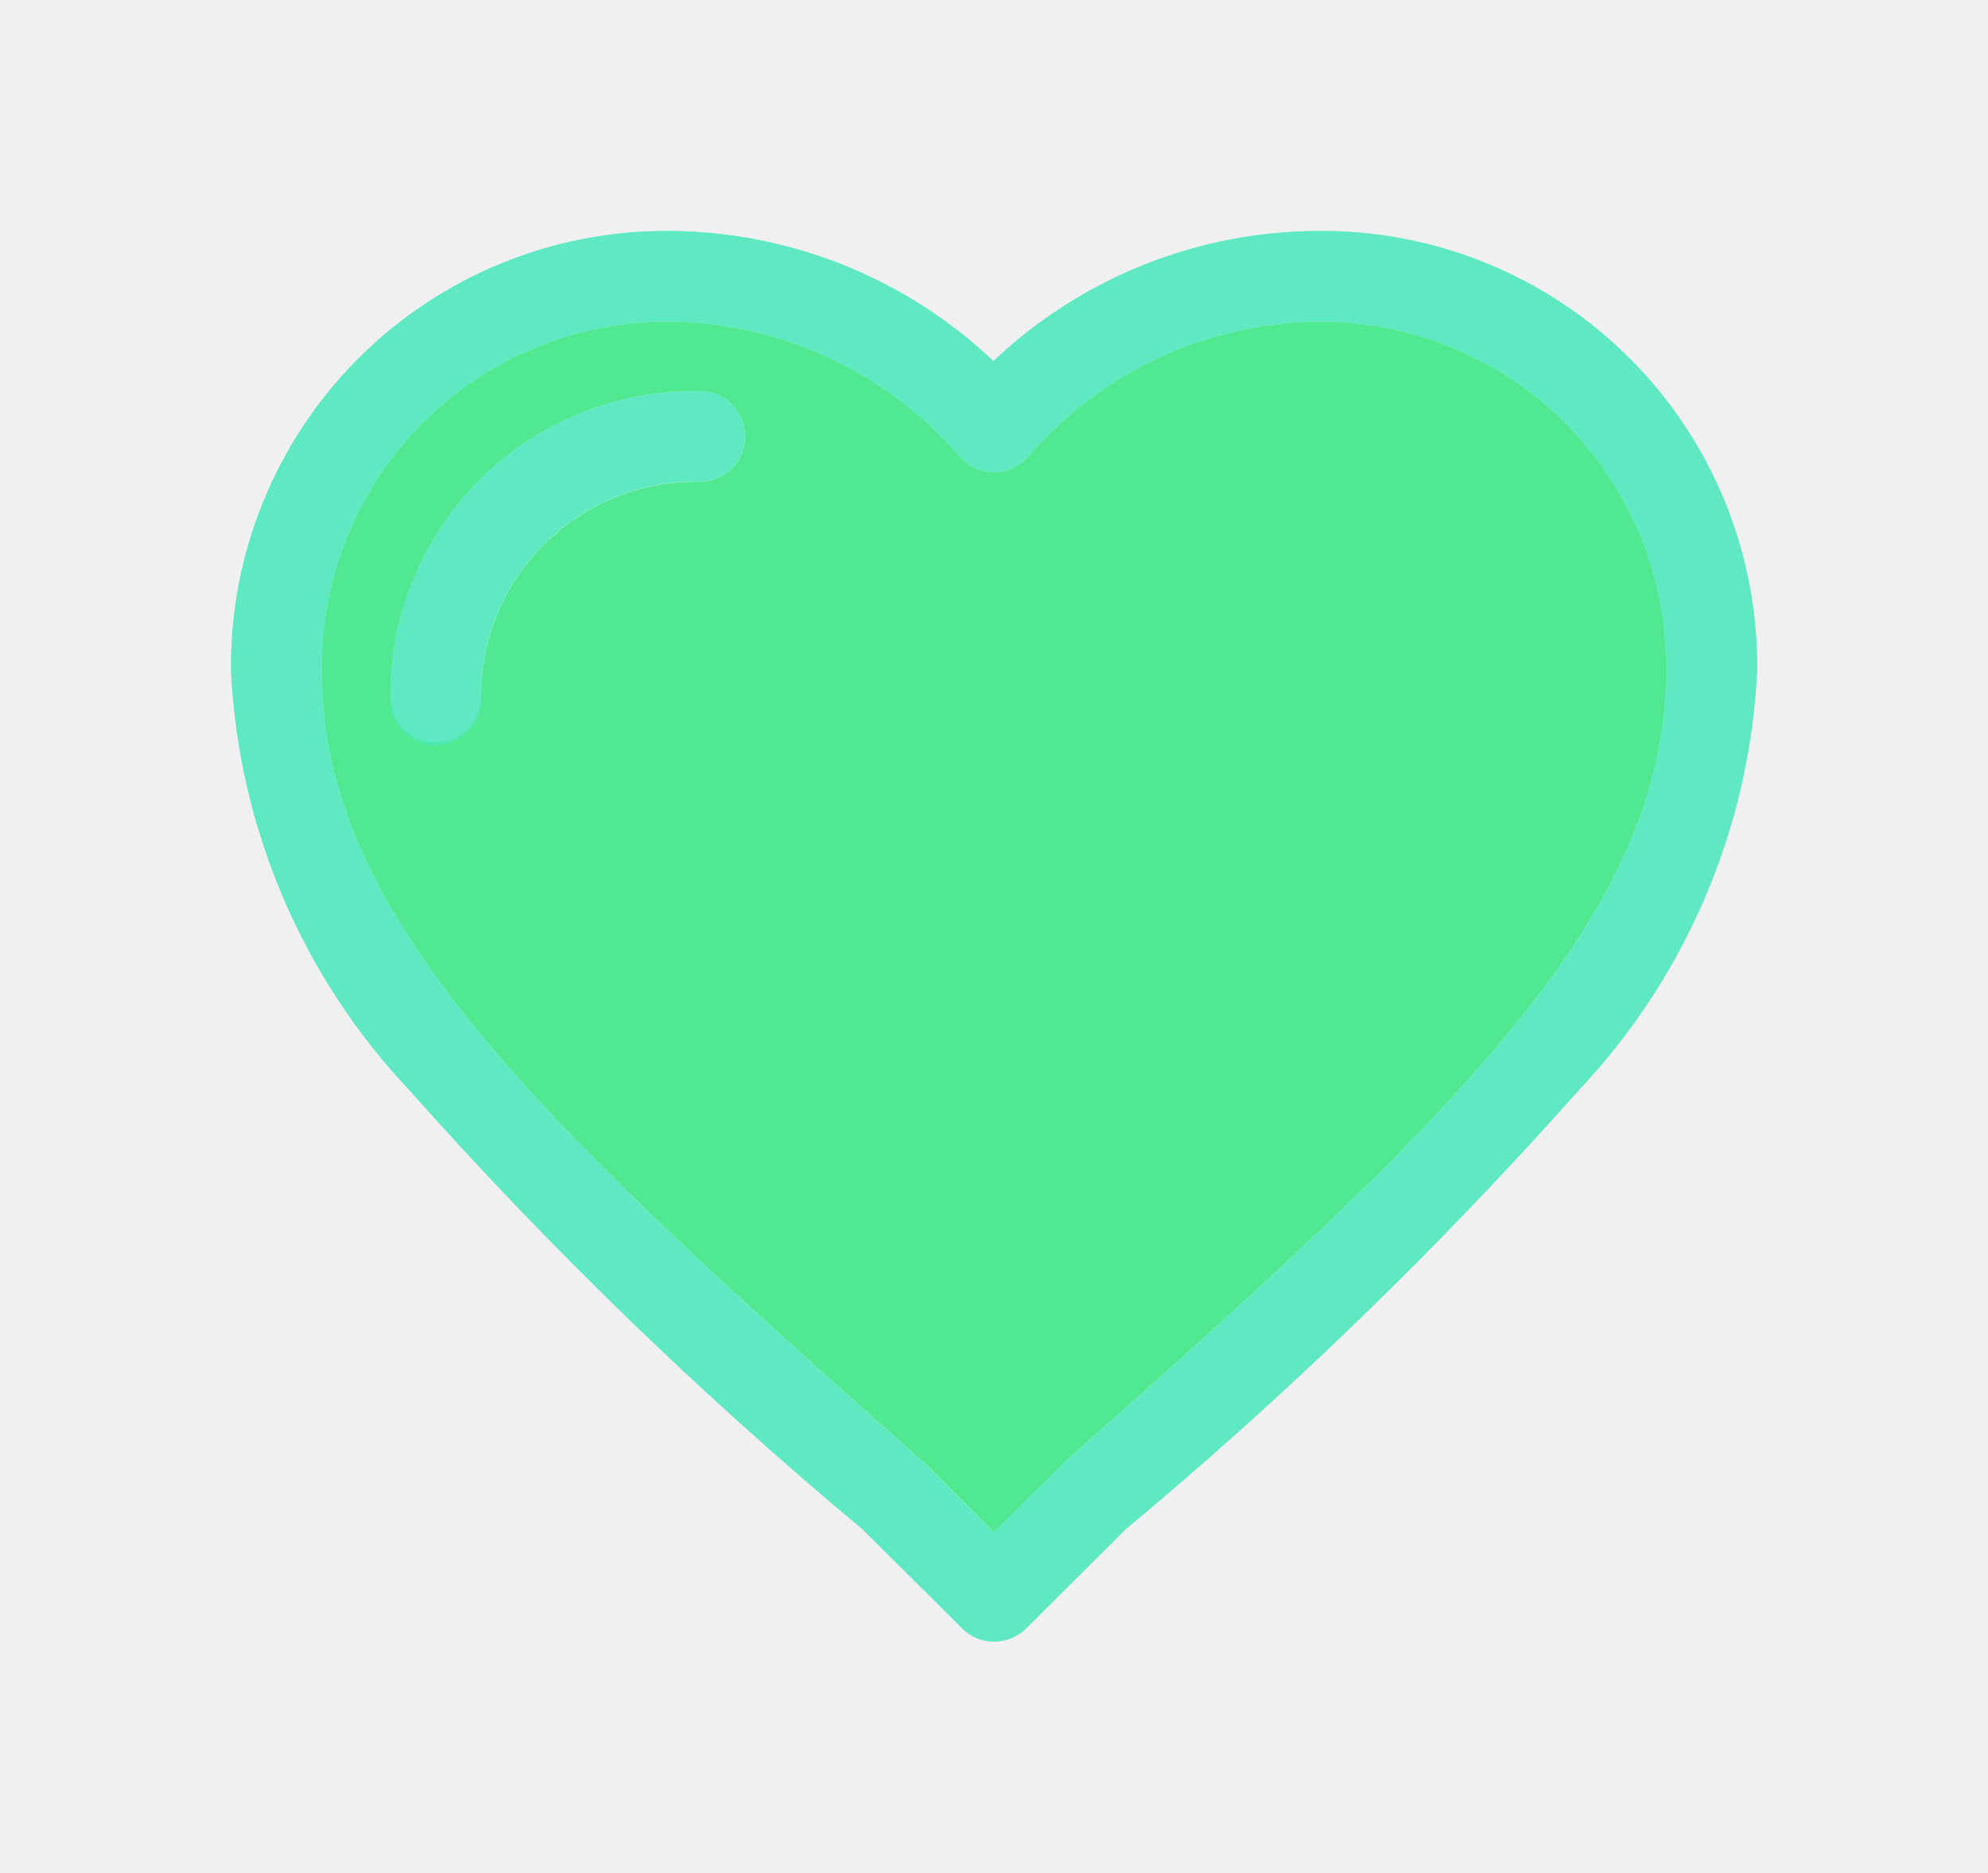
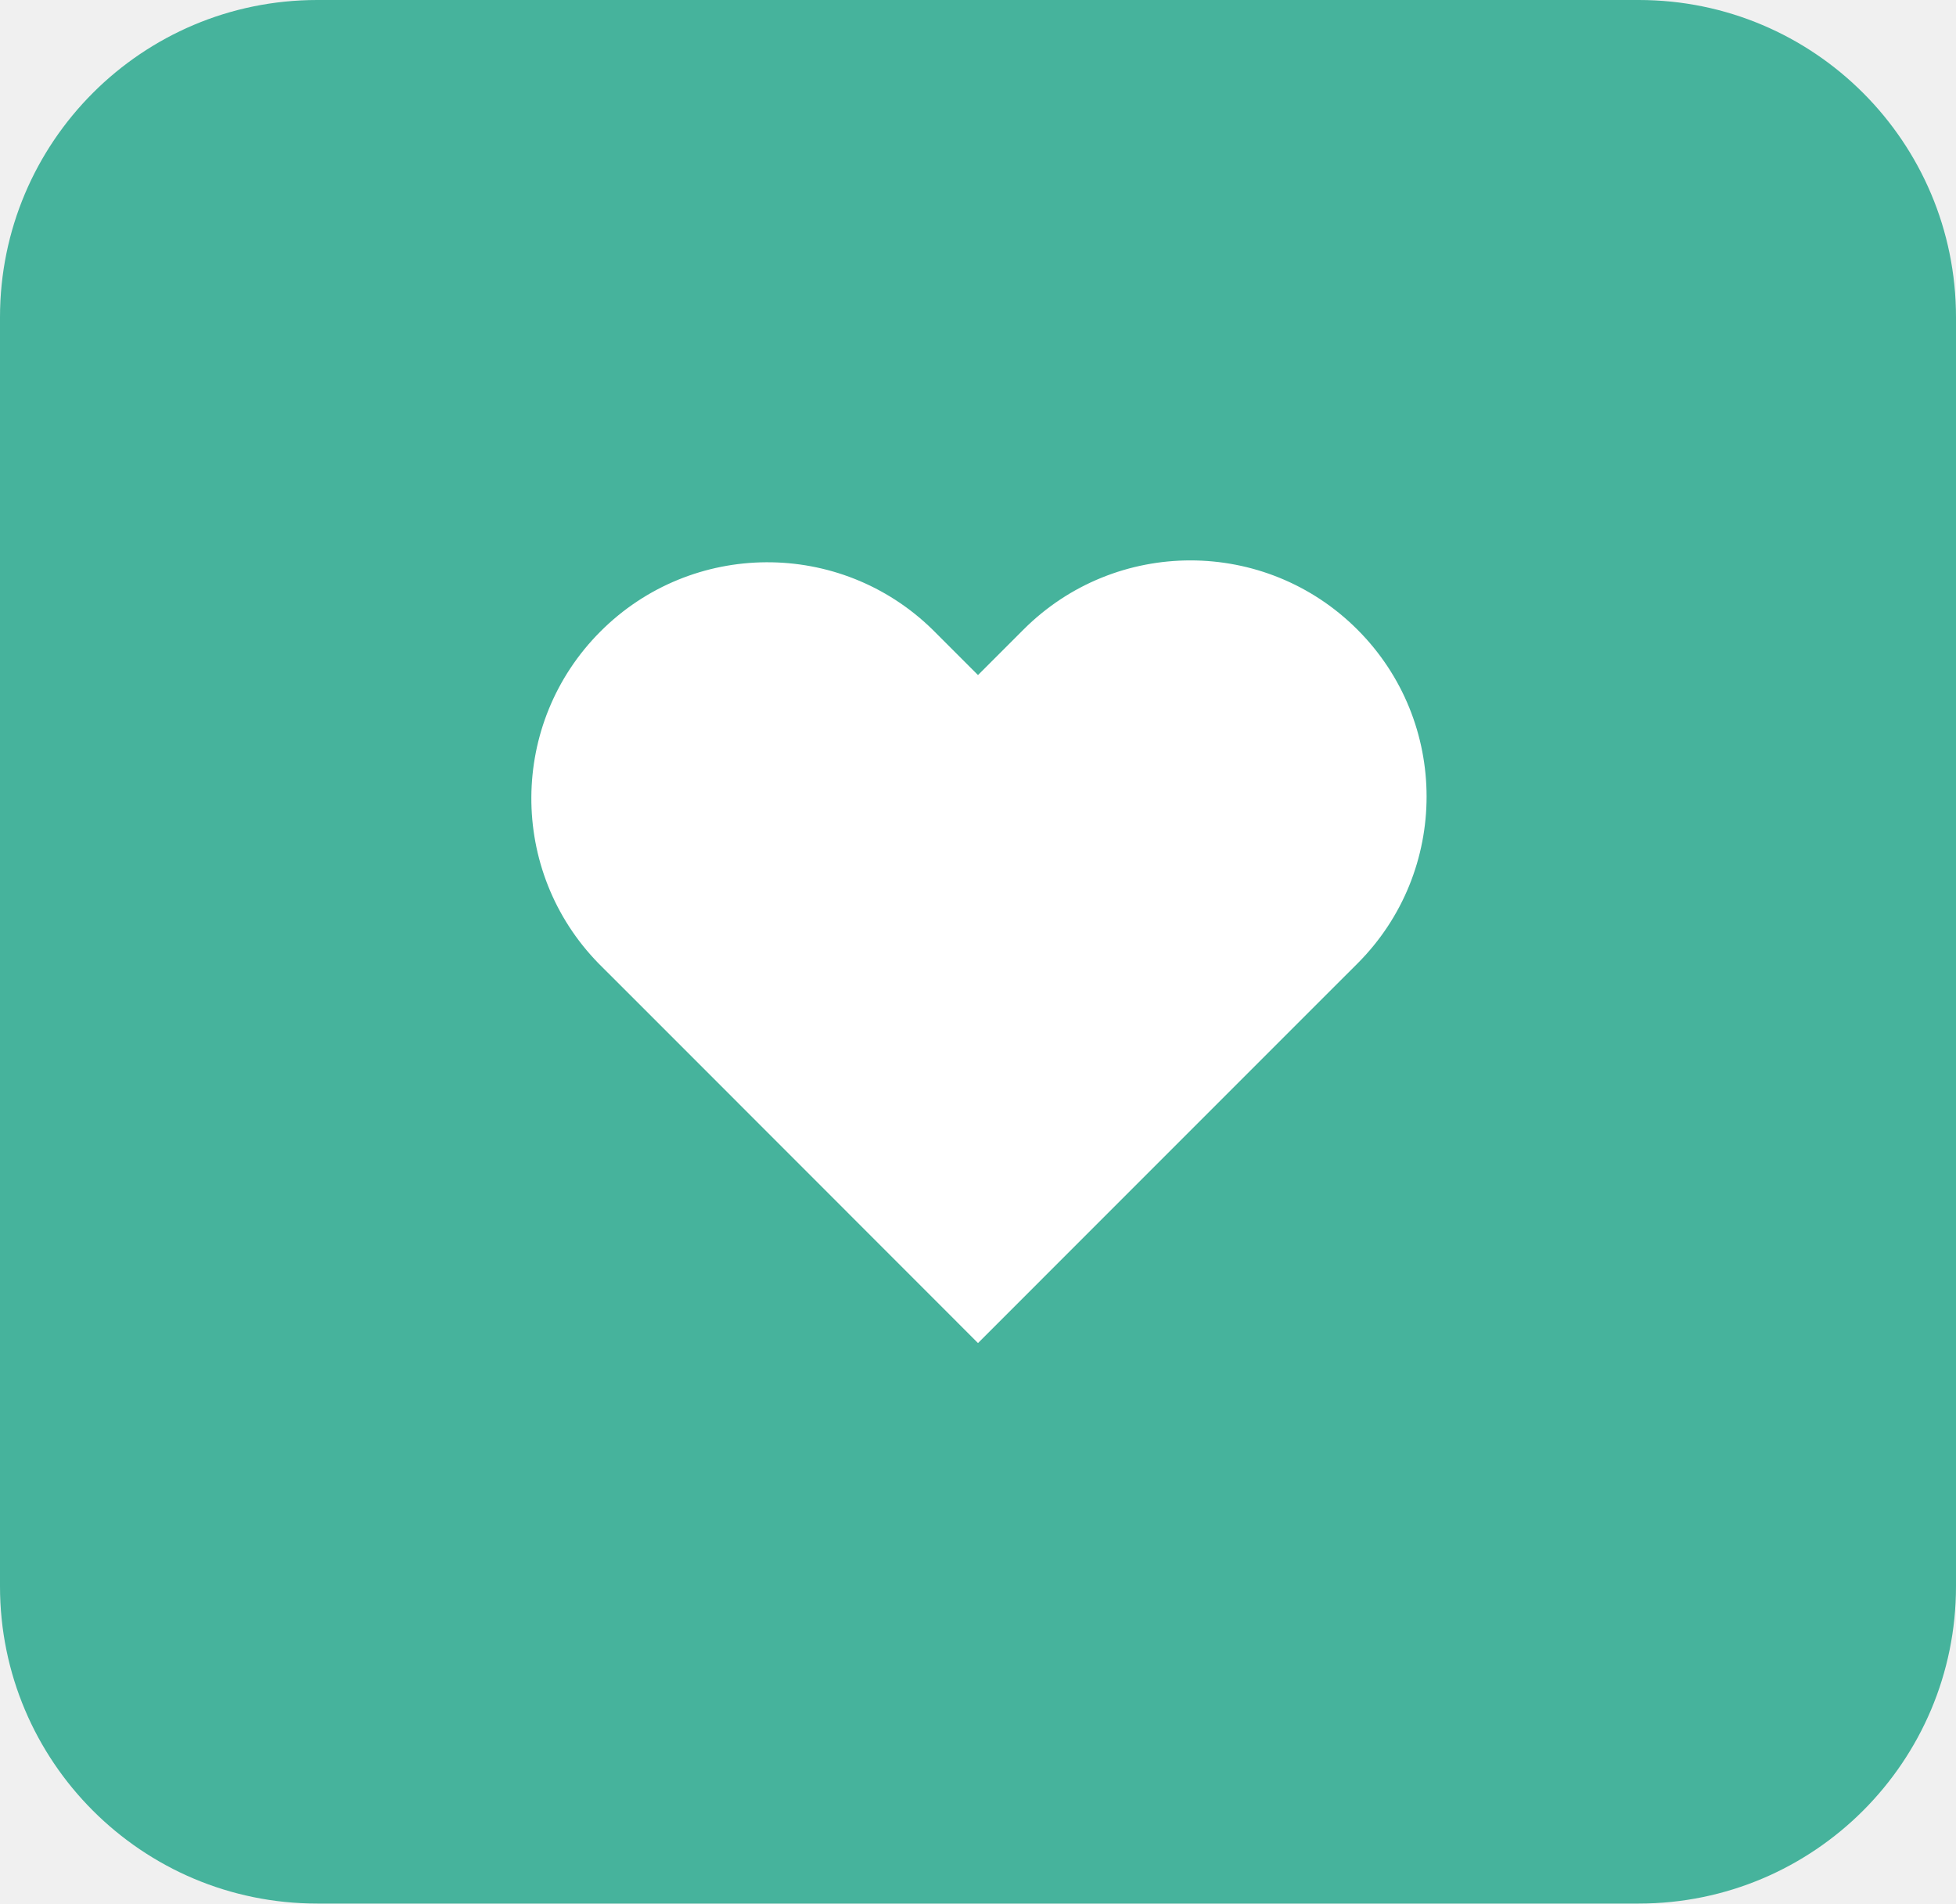
- <svg xmlns="http://www.w3.org/2000/svg" width="25.815" height="24.322" viewBox="0 0 25.815 24.322">
-   <g id="Liked_Songs" data-name="Liked Songs" transform="translate(-1317.903 -173.839)">
-     <g id="heart-svgrepo-com" transform="translate(1320.903 161.626)">
-       <g id="Group_9180" data-name="Group 9180" transform="translate(0 15.213)">
-         <path id="Path_12" data-name="Path 12" d="M36.925,39.213a5.039,5.039,0,0,0-3.746,1.749.589.589,0,0,1-.449.208h0a.589.589,0,0,1-.449-.208,5.038,5.038,0,0,0-3.746-1.749A4.486,4.486,0,0,0,24,43.748c0,3.21,2.824,5.864,7.814,10.28l.025.024.891.887.89-.887.025-.024c4.991-4.415,7.814-7.07,7.814-10.28A4.487,4.487,0,0,0,36.925,39.213Zm-8.04,2.08a2.785,2.785,0,0,0-2.815,2.815.589.589,0,0,1-1.177,0,3.95,3.95,0,0,1,3.992-3.993.589.589,0,1,1,0,1.177Z" transform="translate(-22.823 -38.036)" fill="none" />
-         <path id="Path_13" data-name="Path 13" d="M14.1,15.213a6.162,6.162,0,0,0-4.2,1.69,6.162,6.162,0,0,0-4.2-1.69A5.651,5.651,0,0,0,0,20.925a8.538,8.538,0,0,0,2.323,5.456A54.859,54.859,0,0,0,8.2,32.076l1.294,1.288a.589.589,0,0,0,.831,0l1.293-1.288a54.818,54.818,0,0,0,5.876-5.695,8.538,8.538,0,0,0,2.323-5.456A5.651,5.651,0,0,0,14.1,15.213Zm-3.28,15.993-.025.024-.89.887-.891-.887-.025-.024C4,26.789,1.177,24.135,1.177,20.925A4.486,4.486,0,0,1,5.712,16.39a5.038,5.038,0,0,1,3.746,1.749.589.589,0,0,0,.449.208h0a.589.589,0,0,0,.449-.208A5.039,5.039,0,0,1,14.1,16.39a4.486,4.486,0,0,1,4.535,4.535C18.637,24.136,15.814,26.79,10.823,31.206Z" transform="translate(0 -15.213)" fill="rgba(80,233,192,0.7)" />
-         <path id="Path_14" data-name="Path 14" d="M46.193,57.611A3.95,3.95,0,0,0,42.2,61.6a.589.589,0,1,0,1.177,0,2.785,2.785,0,0,1,2.815-2.815.589.589,0,1,0,0-1.177Z" transform="translate(-40.131 -55.531)" fill="rgba(80,233,192,0.7)" />
-       </g>
-     </g>
-     <g id="heart-svgrepo-com-2" data-name="heart-svgrepo-com" transform="translate(1315.903 161.626)">
-       <g id="Group_9180-2" data-name="Group 9180" transform="translate(5 15.213)">
-         <path id="Path_12-2" data-name="Path 12" d="M36.925,39.213a5.039,5.039,0,0,0-3.746,1.749.589.589,0,0,1-.449.208h0a.589.589,0,0,1-.449-.208,5.038,5.038,0,0,0-3.746-1.749A4.486,4.486,0,0,0,24,43.748c0,3.21,2.824,5.864,7.814,10.28l.025.024.891.887.89-.887.025-.024c4.991-4.415,7.814-7.07,7.814-10.28A4.487,4.487,0,0,0,36.925,39.213Zm-8.04,2.08a2.785,2.785,0,0,0-2.815,2.815.589.589,0,0,1-1.177,0,3.95,3.95,0,0,1,3.992-3.993.589.589,0,1,1,0,1.177Z" transform="translate(-22.823 -38.036)" fill="#50e991" />
-         <path id="Path_13-2" data-name="Path 13" d="M14.1,15.213a6.162,6.162,0,0,0-4.2,1.69,6.162,6.162,0,0,0-4.2-1.69A5.651,5.651,0,0,0,0,20.925a8.538,8.538,0,0,0,2.323,5.456A54.859,54.859,0,0,0,8.2,32.076l1.294,1.288a.589.589,0,0,0,.831,0l1.293-1.288a54.818,54.818,0,0,0,5.876-5.695,8.538,8.538,0,0,0,2.323-5.456A5.651,5.651,0,0,0,14.1,15.213Zm-3.28,15.993-.025.024-.89.887-.891-.887-.025-.024C4,26.789,1.177,24.135,1.177,20.925A4.486,4.486,0,0,1,5.712,16.39a5.038,5.038,0,0,1,3.746,1.749.589.589,0,0,0,.449.208h0a.589.589,0,0,0,.449-.208A5.039,5.039,0,0,1,14.1,16.39a4.486,4.486,0,0,1,4.535,4.535C18.637,24.136,15.814,26.79,10.823,31.206Z" transform="translate(0 -15.213)" fill="rgba(80,233,192,0.7)" />
-         <path id="Path_14-2" data-name="Path 14" d="M46.193,57.611A3.95,3.95,0,0,0,42.2,61.6a.589.589,0,1,0,1.177,0,2.785,2.785,0,0,1,2.815-2.815.589.589,0,1,0,0-1.177Z" transform="translate(-40.131 -55.531)" fill="rgba(80,233,192,0.7)" />
+ <svg xmlns="http://www.w3.org/2000/svg" width="37" height="36" viewBox="0 0 37 36">
+   <g id="Liked_Songs_Btn_Default" data-name="Liked Songs Btn Default" transform="translate(-405 -28)">
+     <g id="background" transform="translate(405 28)">
+       <rect id="Shape_BG" data-name="Shape BG" width="37" height="36" rx="6" fill="#46b39c" />
+       <g id="Icon" transform="translate(10.015 10.599)">
+         <path id="Path" d="M16.952,3.807a4.466,4.466,0,0,0-6.317,0l-.86.86-.86-.86A4.466,4.466,0,0,0,2.6,10.123l.861.86L9.775,17.3l6.316-6.317.861-.86A4.465,4.465,0,0,0,16.952,3.807Z" transform="translate(-1.29 -2.499)" fill="#fff" />
      </g>
    </g>
  </g>
</svg>
